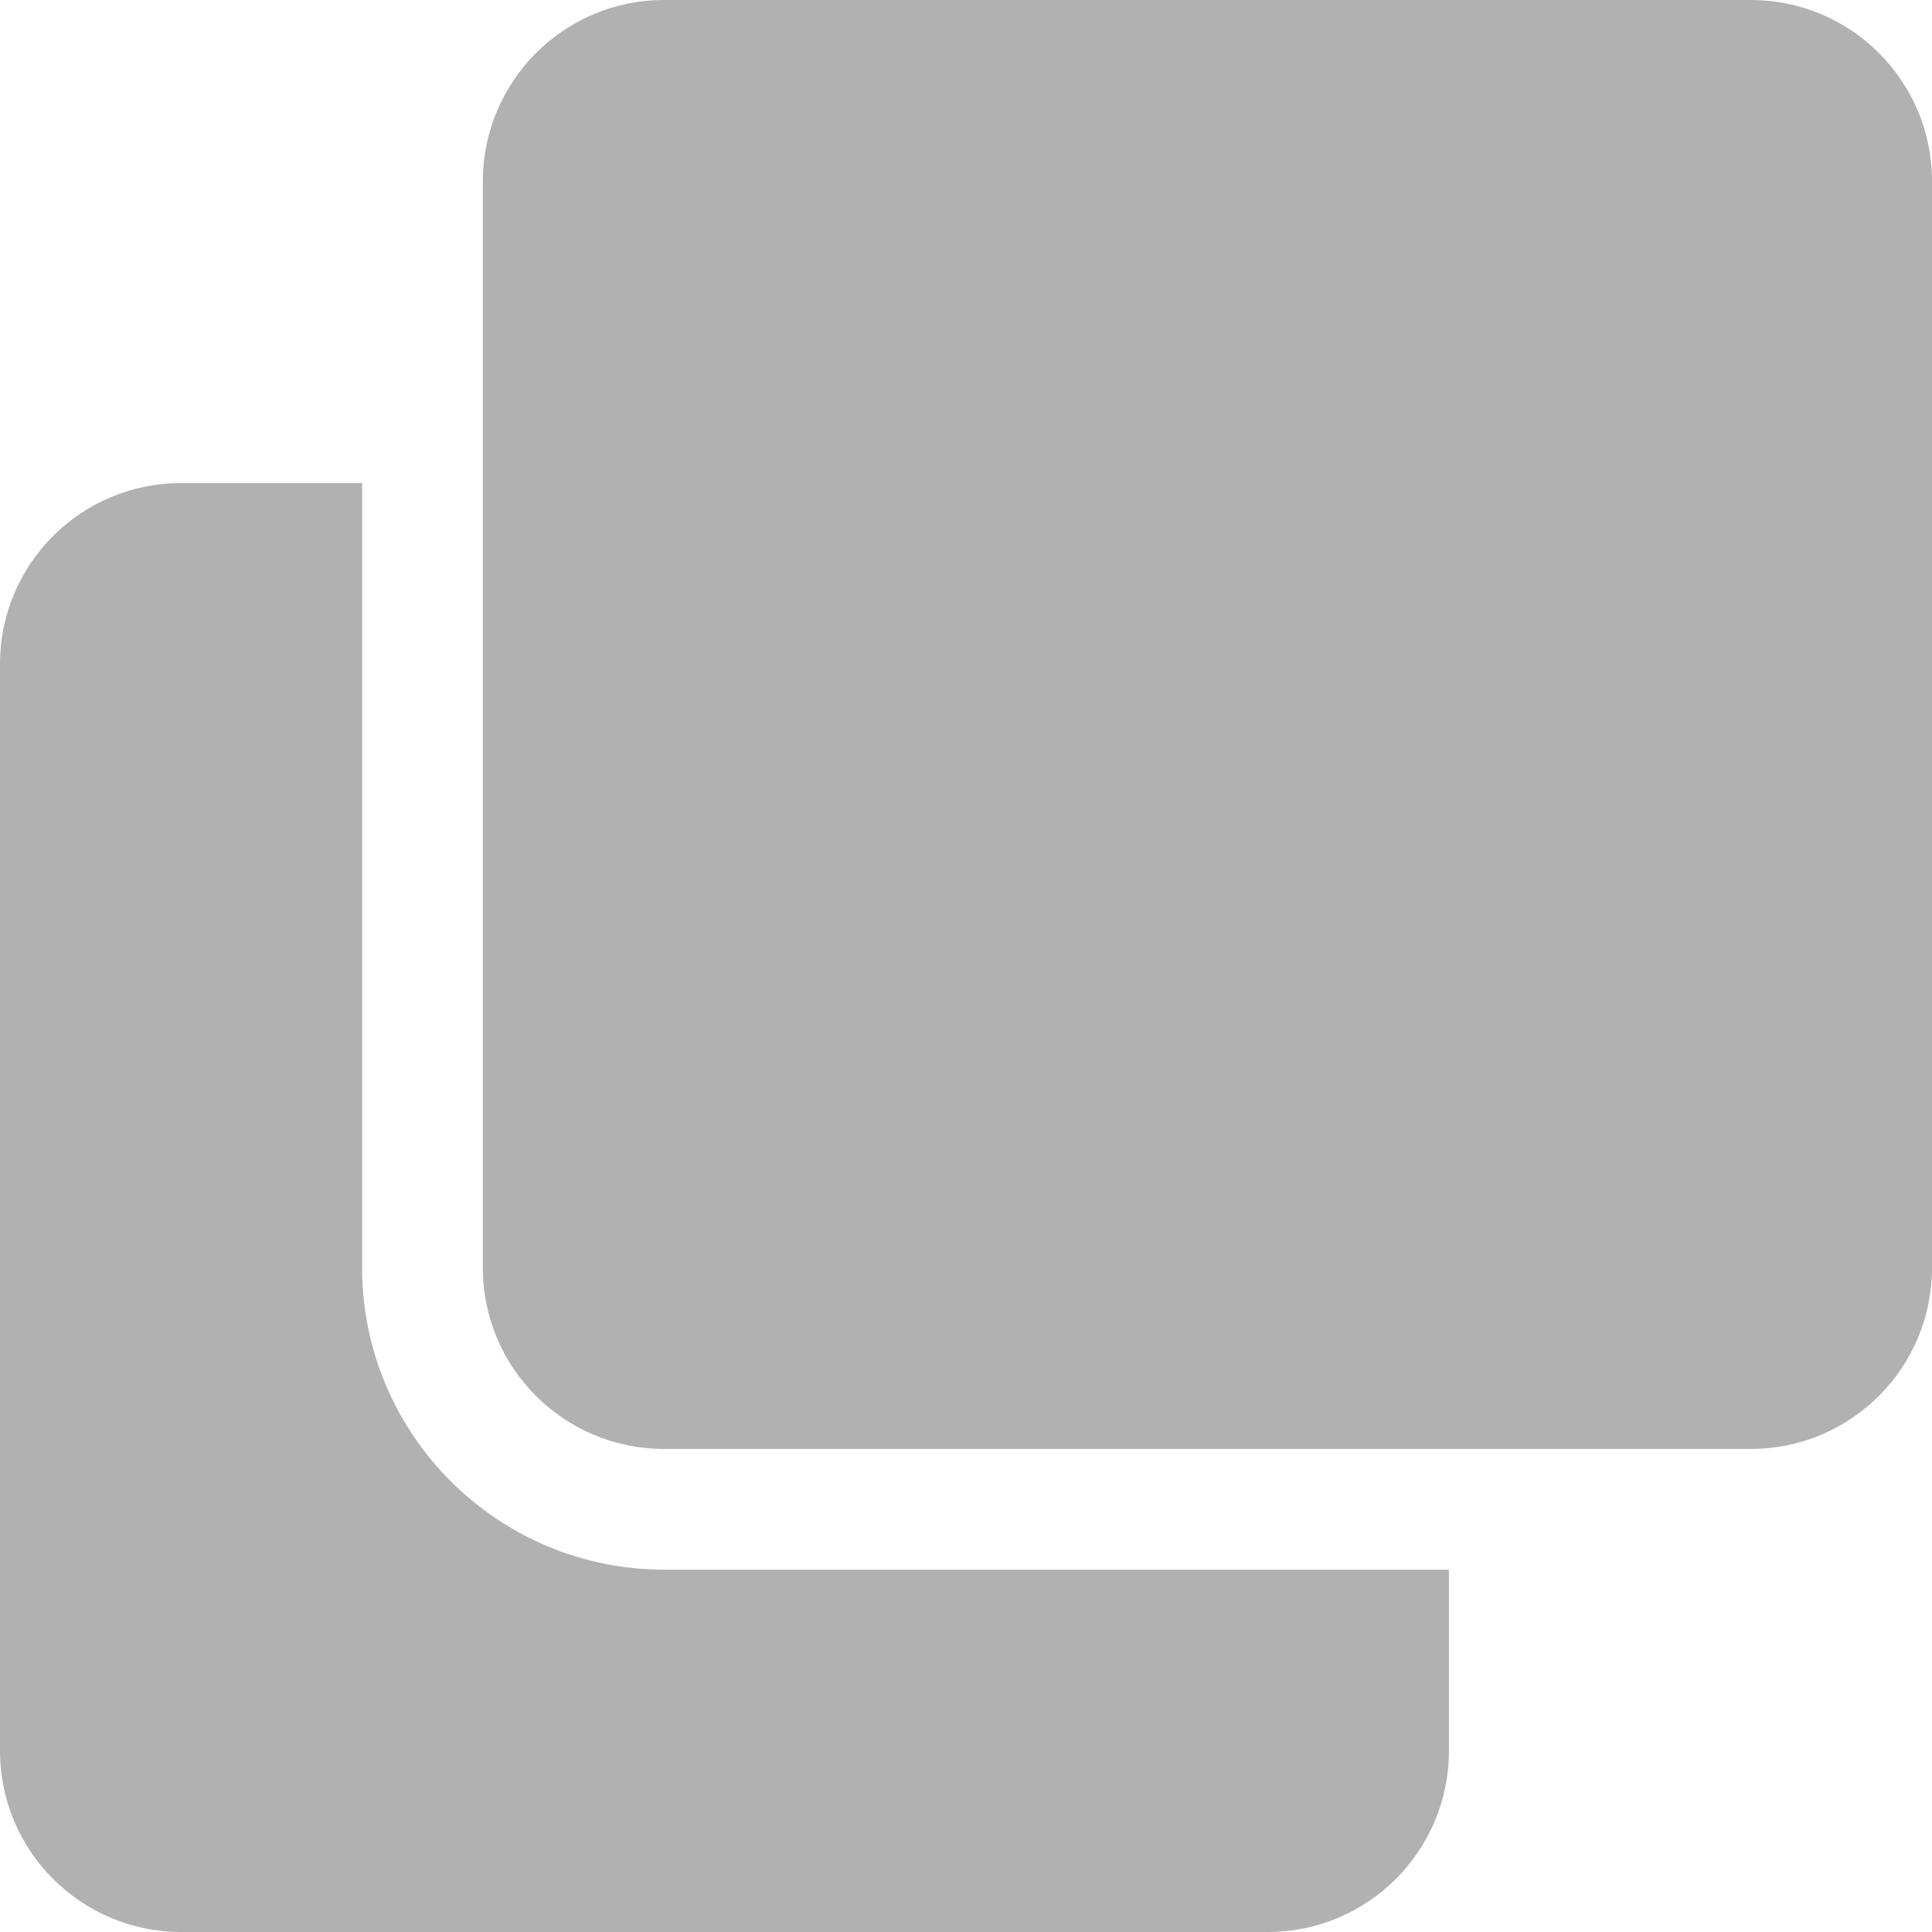
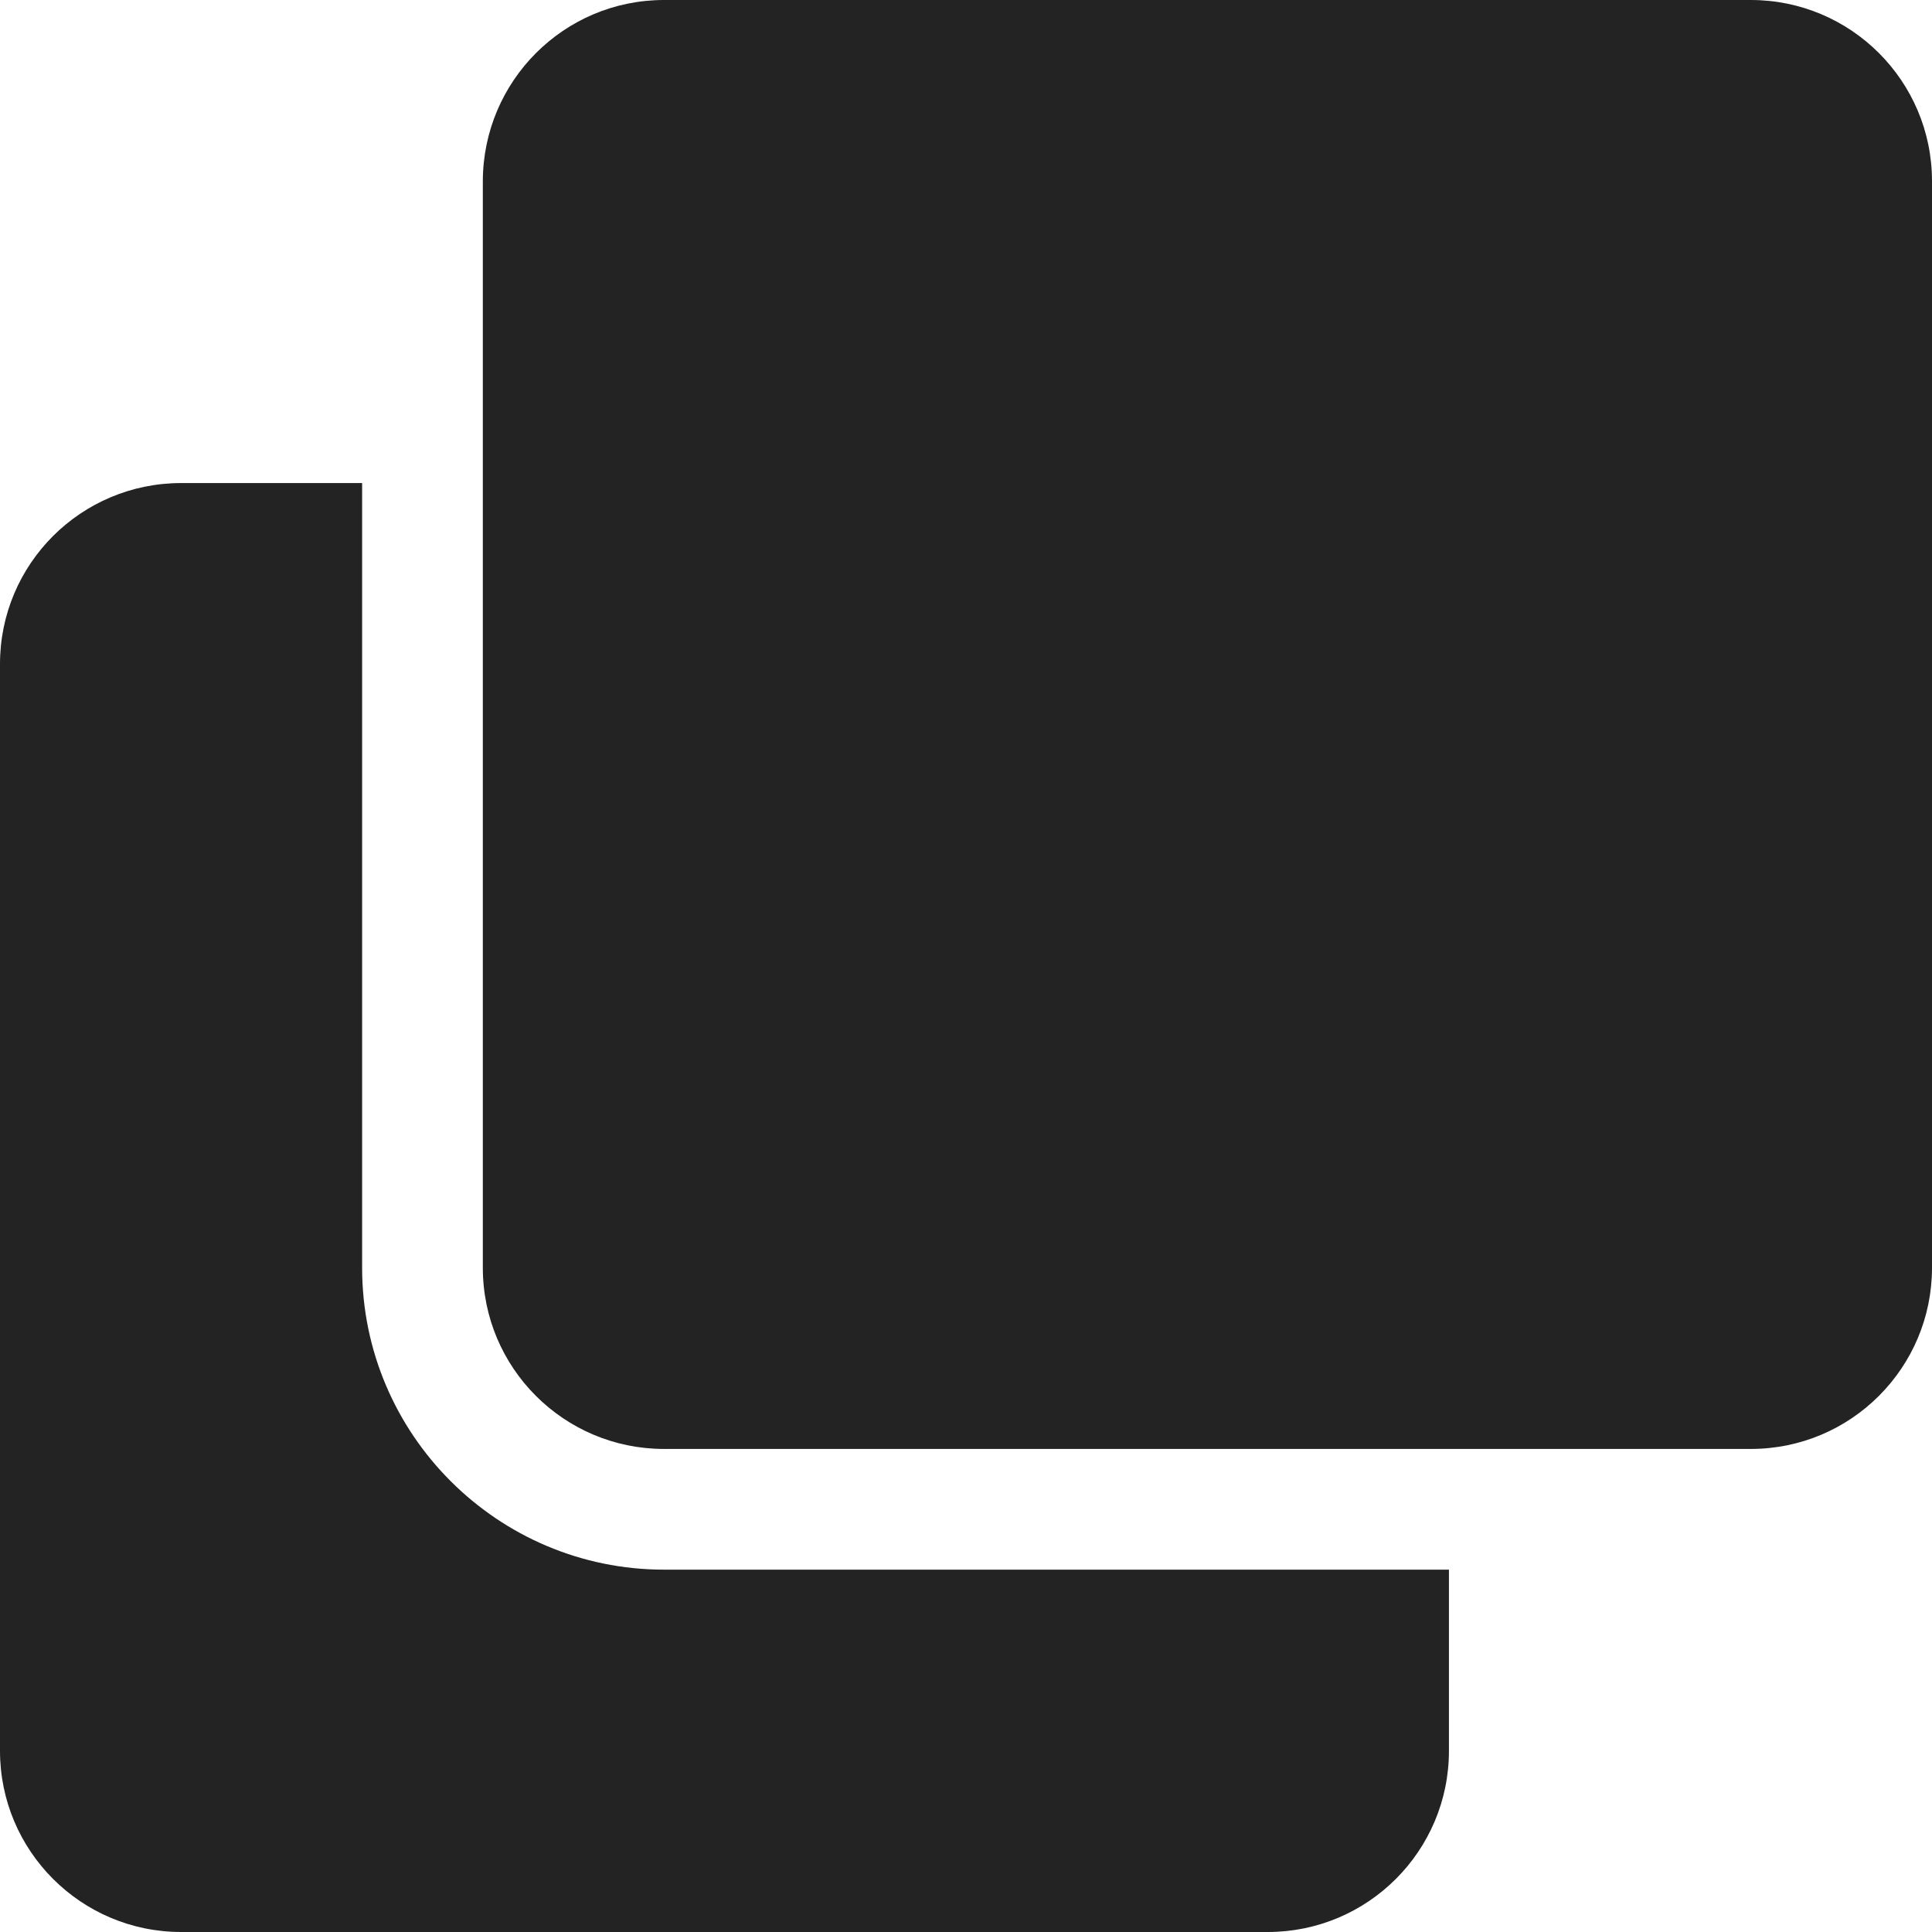
<svg xmlns="http://www.w3.org/2000/svg" width="32" height="32" viewBox="0 0 8.467 8.467" version="1.1" id="svg8">
  <defs id="defs2">
    <style id="style1399">.cls-1{fill:#e3e3e3;}</style>
    <style id="style1399-4">.cls-1{fill:#e3e3e3;}</style>
    <style id="style1399-8">.cls-1{fill:#e3e3e3;}</style>
    <style id="style1399-4-5">.cls-1{fill:#e3e3e3;}</style>
    <style id="style1399-0">.cls-1{fill:#e3e3e3;}</style>
    <style id="style854">.cls-1{fill:#e3e3e3;}</style>
    <style id="style1399-84">.cls-1{fill:#e3e3e3;}</style>
    <style id="style1399-4-8">.cls-1{fill:#e3e3e3;}</style>
    <style id="style1399-8-10">.cls-1{fill:#e3e3e3;}</style>
    <style id="style1399-4-5-3">.cls-1{fill:#e3e3e3;}</style>
    <style id="style1399-0-0">.cls-1{fill:#e3e3e3;}</style>
    <style id="style1399-5">.cls-1{fill:#e3e3e3;}</style>
    <style id="style1399-4-6">.cls-1{fill:#e3e3e3;}</style>
    <style id="style1399-8-1">.cls-1{fill:#e3e3e3;}</style>
    <style id="style1399-4-5-1">.cls-1{fill:#e3e3e3;}</style>
    <style id="style1399-0-5">.cls-1{fill:#e3e3e3;}</style>
  </defs>
-   <path d="m 7.673,0 c 0.438,0 0.794,0.355 0.794,0.794 V 5.556 c 0,0.438 -0.355,0.794 -0.794,0.794 h -4.763 c -0.438,0 -0.794,-0.355 -0.794,-0.794 V 0.794 C 2.117,0.355 2.472,0 2.91,0 h 4.763 m -4.763,6.879 C 2.181,6.879 1.587,6.286 1.587,5.556 V 2.117 H 0.794 C 0.355,2.117 0,2.472 0,2.91 v 4.763 c 0,0.438 0.355,0.794 0.794,0.794 H 5.556 c 0.438,0 0.794,-0.355 0.794,-0.794 V 6.879 Z" id="path849" style="stroke-width:0.017;fill:#b1b1b1;fill-opacity:1" />
+   <path d="m 7.673,0 c 0.438,0 0.794,0.355 0.794,0.794 V 5.556 c 0,0.438 -0.355,0.794 -0.794,0.794 h -4.763 c -0.438,0 -0.794,-0.355 -0.794,-0.794 V 0.794 C 2.117,0.355 2.472,0 2.91,0 h 4.763 m -4.763,6.879 C 2.181,6.879 1.587,6.286 1.587,5.556 V 2.117 H 0.794 C 0.355,2.117 0,2.472 0,2.91 v 4.763 c 0,0.438 0.355,0.794 0.794,0.794 H 5.556 c 0.438,0 0.794,-0.355 0.794,-0.794 V 6.879 Z" id="path849" style="stroke-width:0.017;fill:#232323;fill-opacity:1" />
</svg>
